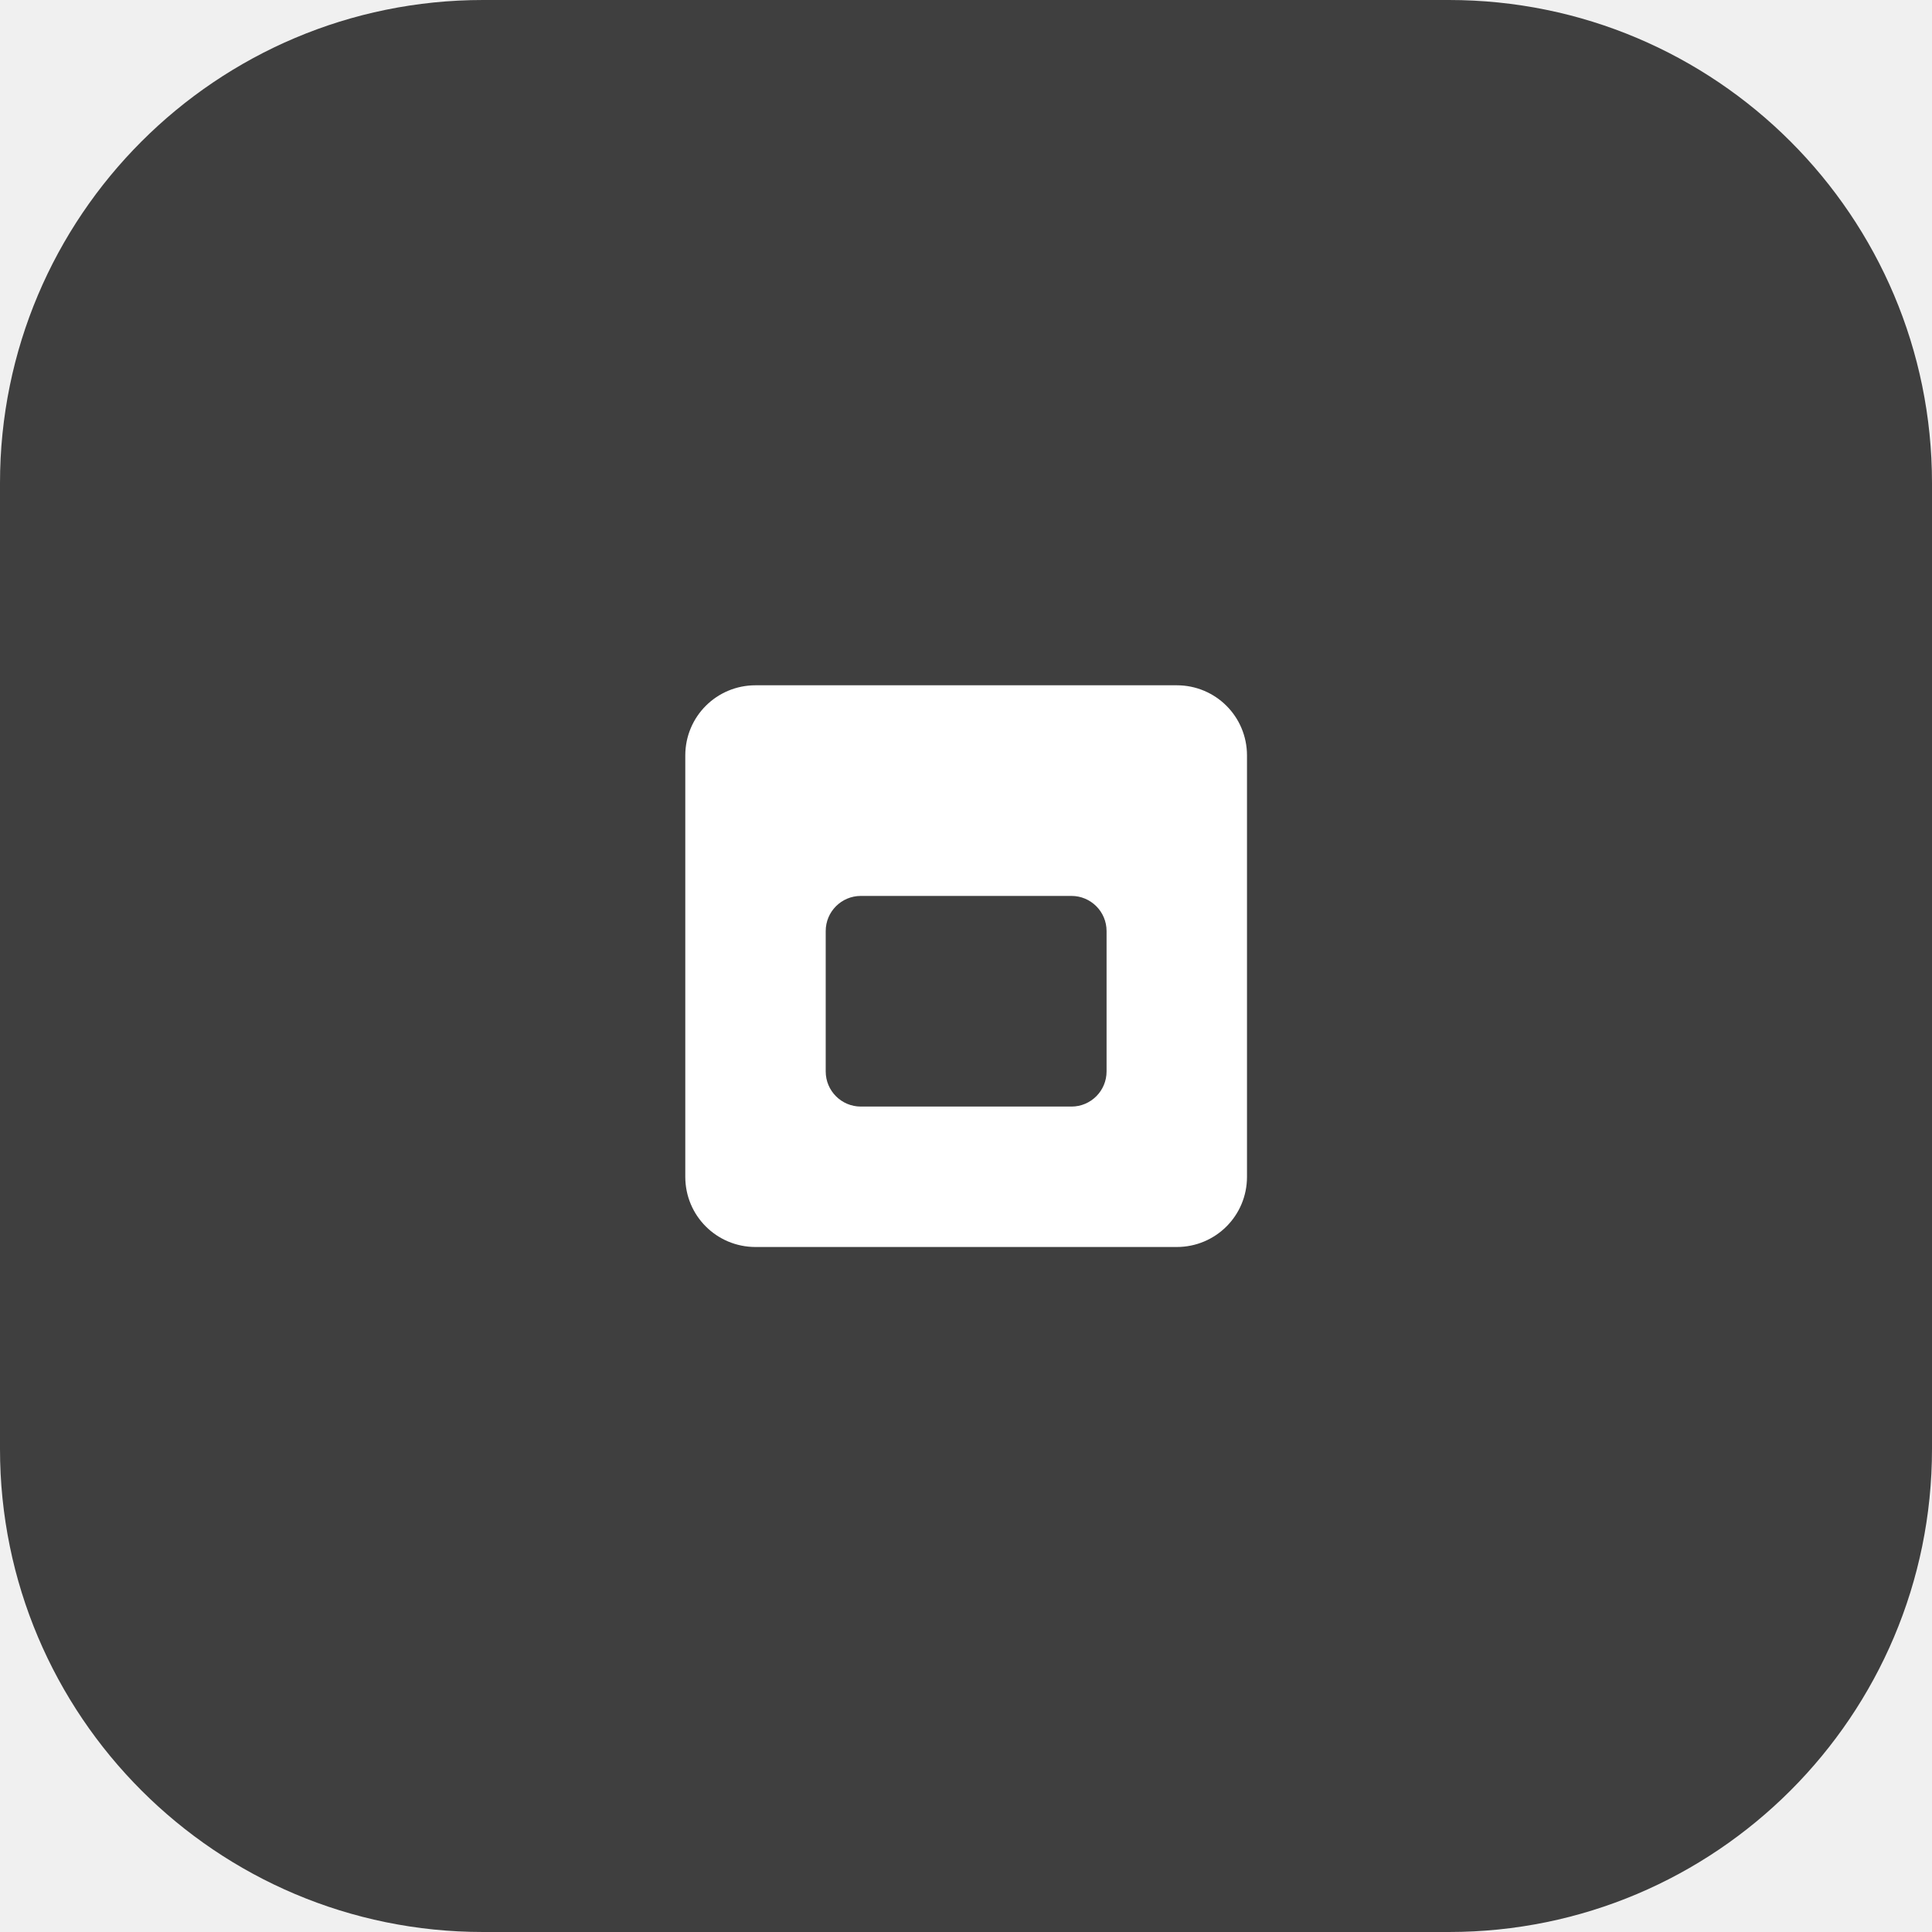
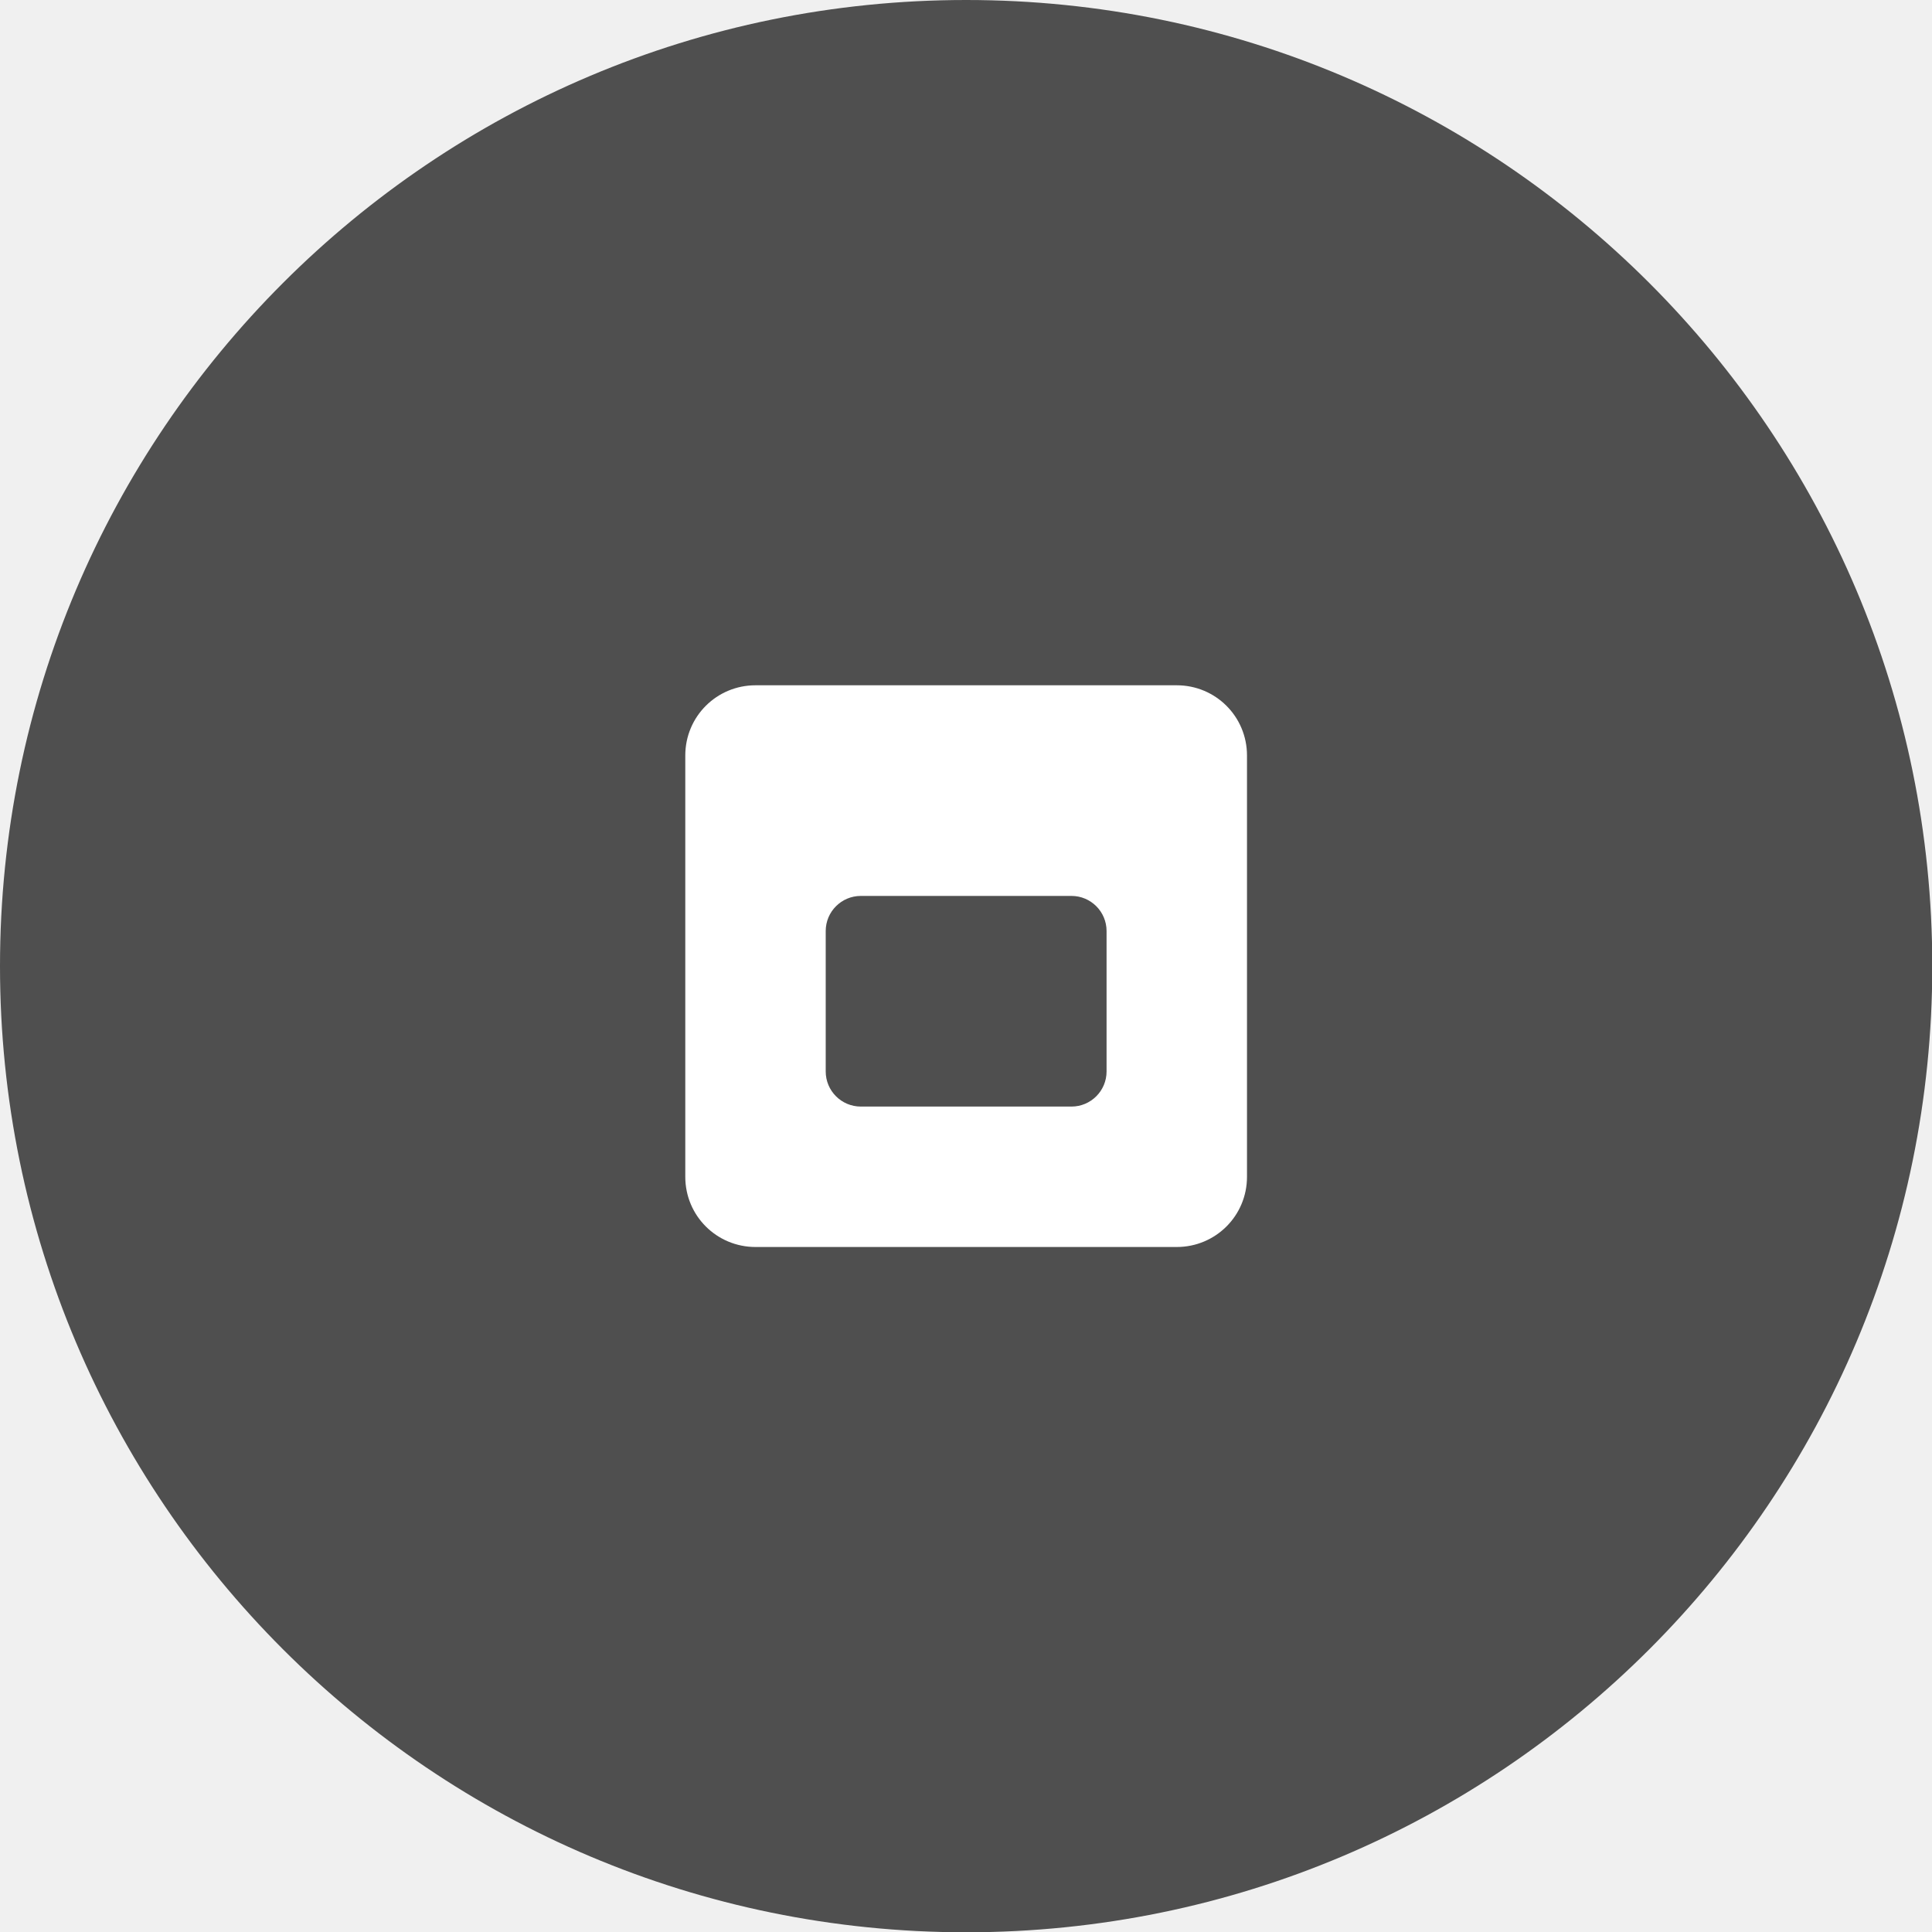
<svg xmlns="http://www.w3.org/2000/svg" width="26" height="26" viewBox="0 0 6.879 6.879" version="1.1" id="svg1">
  <defs id="defs1" />
  <g id="layer1">
-     <rect style="font-variation-settings:'STYL' 300;fill:#3f3f3f;fill-opacity:1;stroke-width:4" id="rect1" width="6.879" height="6.879" x="0" y="0" ry="1.72" />
+     <circle style="fill:#4f4f4f;fill-opacity:1;stroke:none;stroke-width:0.529;stroke-linecap:square;stroke-dasharray:none;stroke-opacity:1" id="circle2" cx="3.44" cy="3.44" r="3.44" />
    <path style="fill:#ffffff" d="M 2.69 2.44 C 2.552 2.44 2.44 2.551 2.44 2.69 L 2.44 4.19 C 2.44 4.329 2.552 4.44 2.69 4.44 L 4.19 4.44 C 4.328 4.44 4.44 4.329 4.44 4.19 L 4.44 2.69 C 4.44 2.551 4.328 2.44 4.19 2.44 L 2.69 2.44 Z M 3.065 3.19 L 3.815 3.19 C 3.884 3.19 3.94 3.246 3.94 3.315 L 3.94 3.815 C 3.94 3.884 3.884 3.94 3.815 3.94 L 3.065 3.94 C 2.996 3.94 2.94 3.884 2.94 3.815 L 2.94 3.315 C 2.94 3.246 2.996 3.19 3.065 3.19 Z" />
  </g>
</svg>
